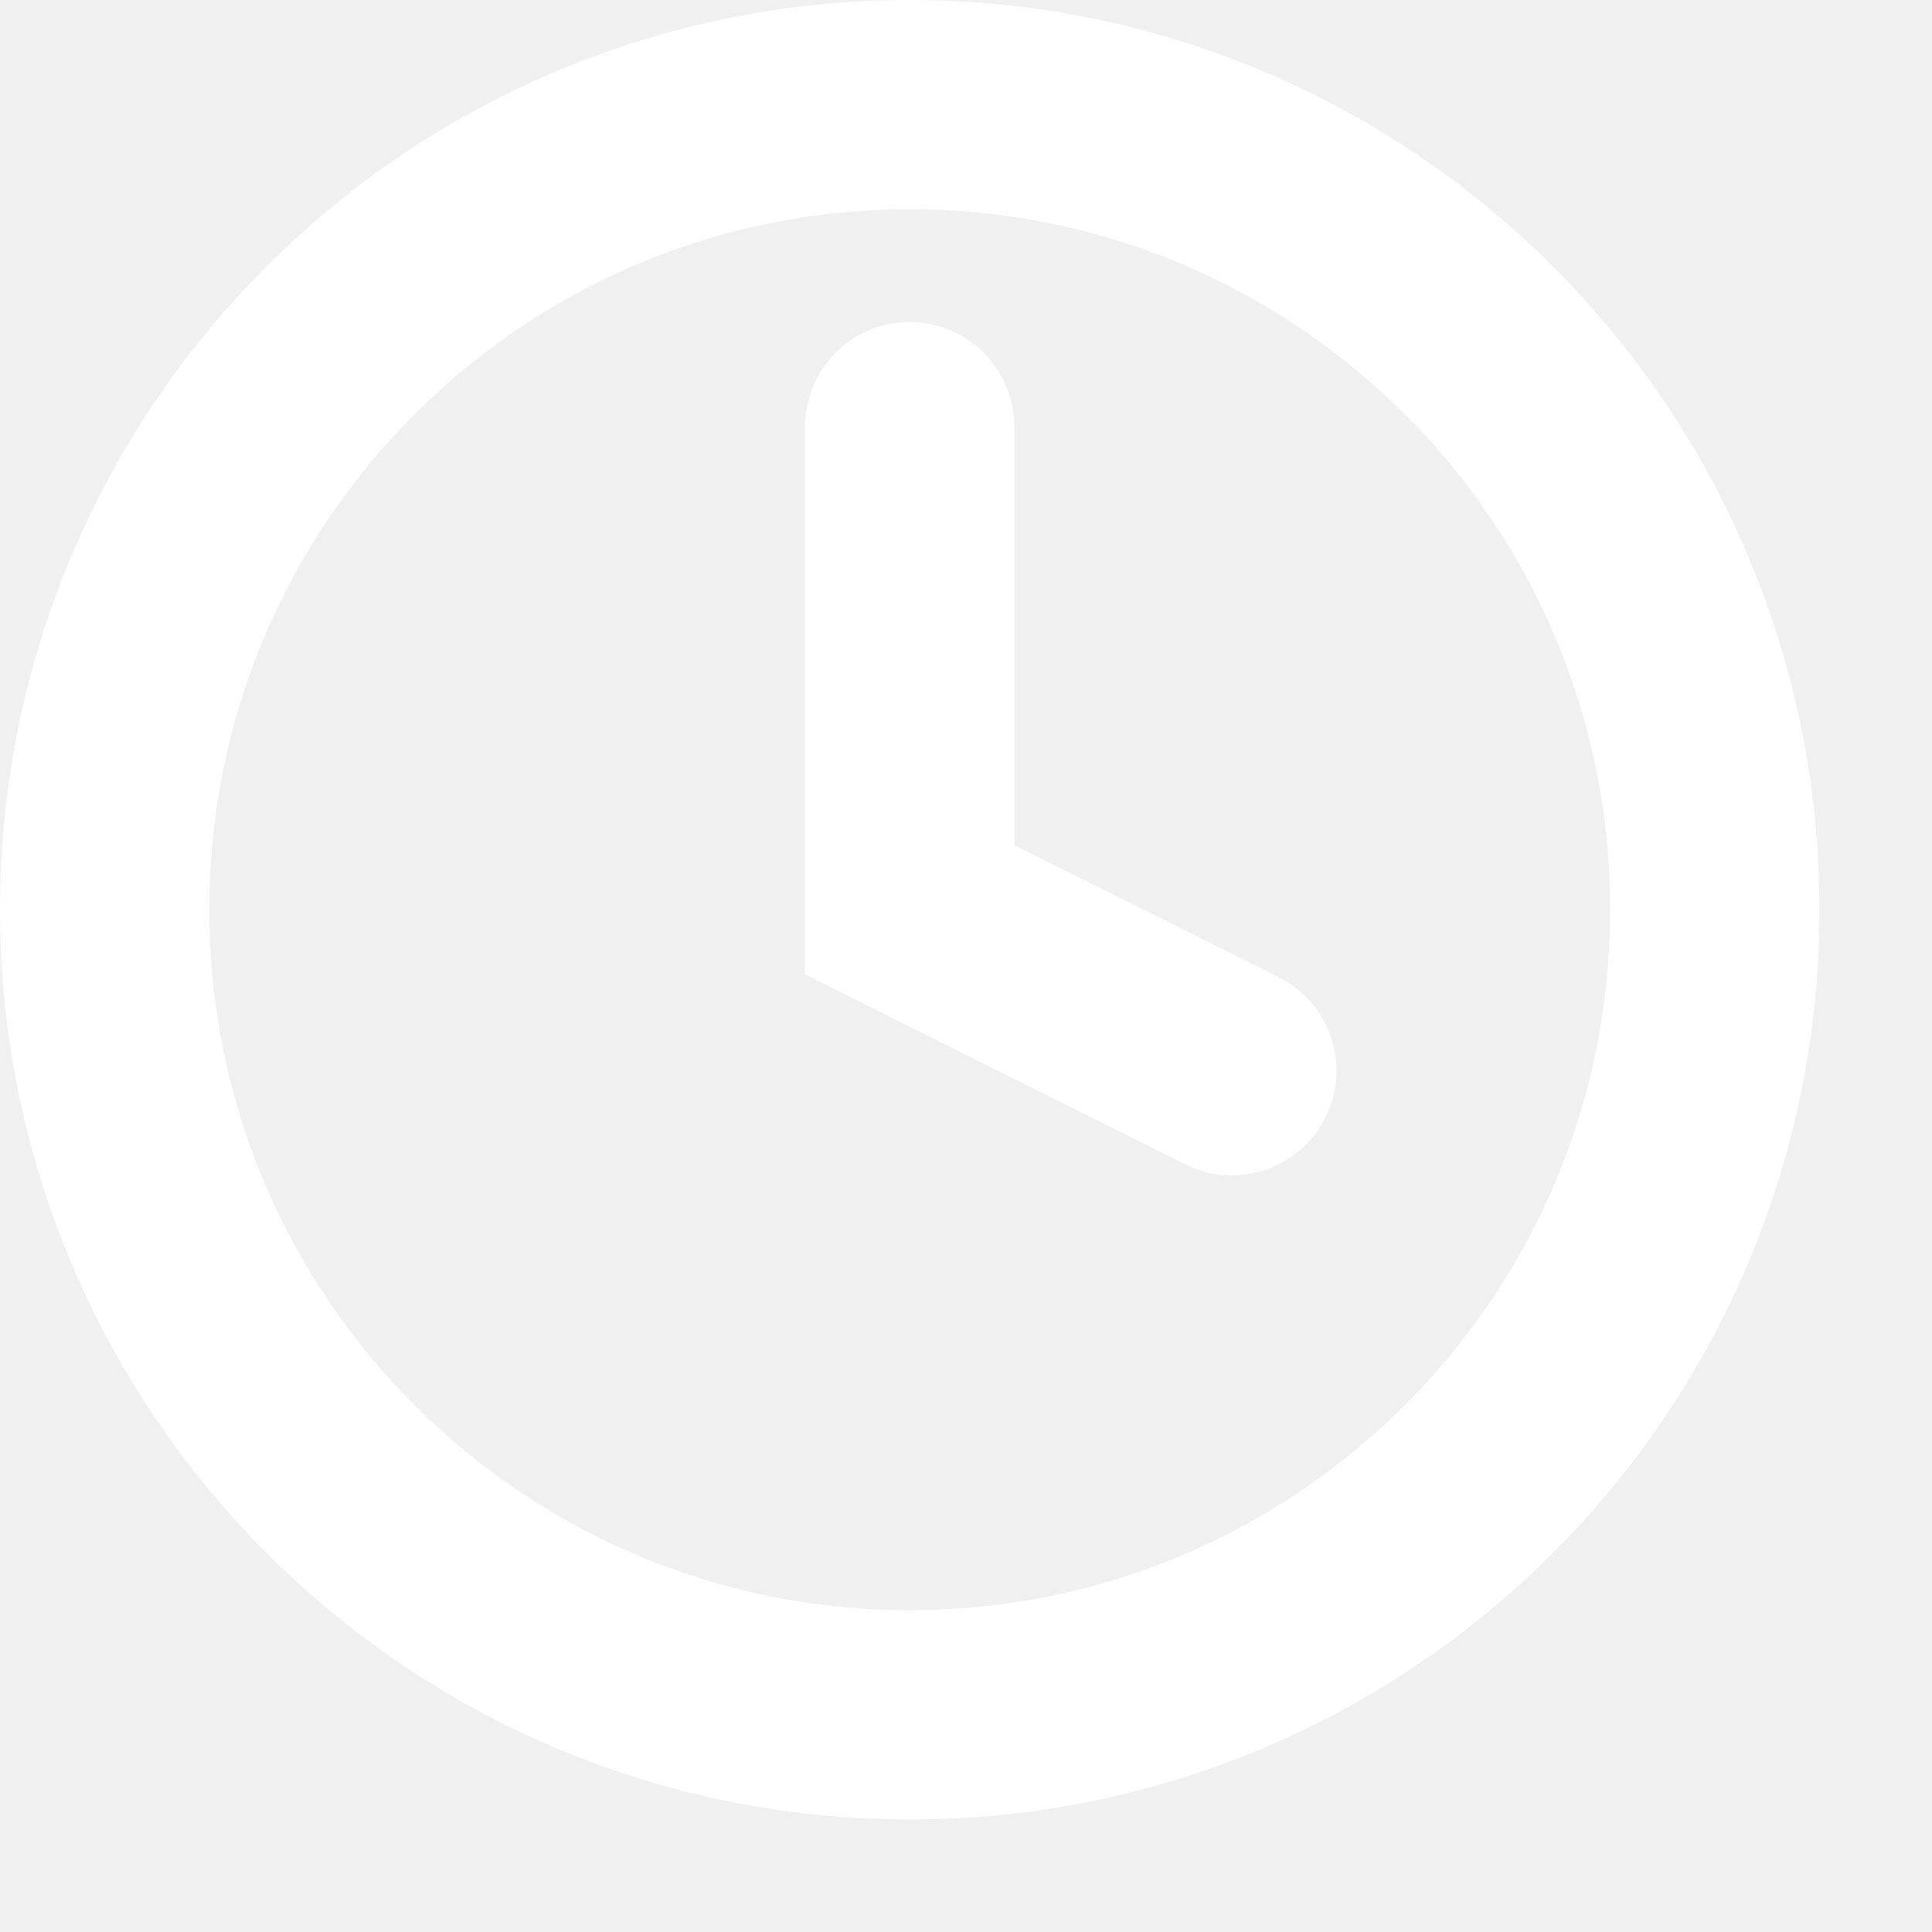
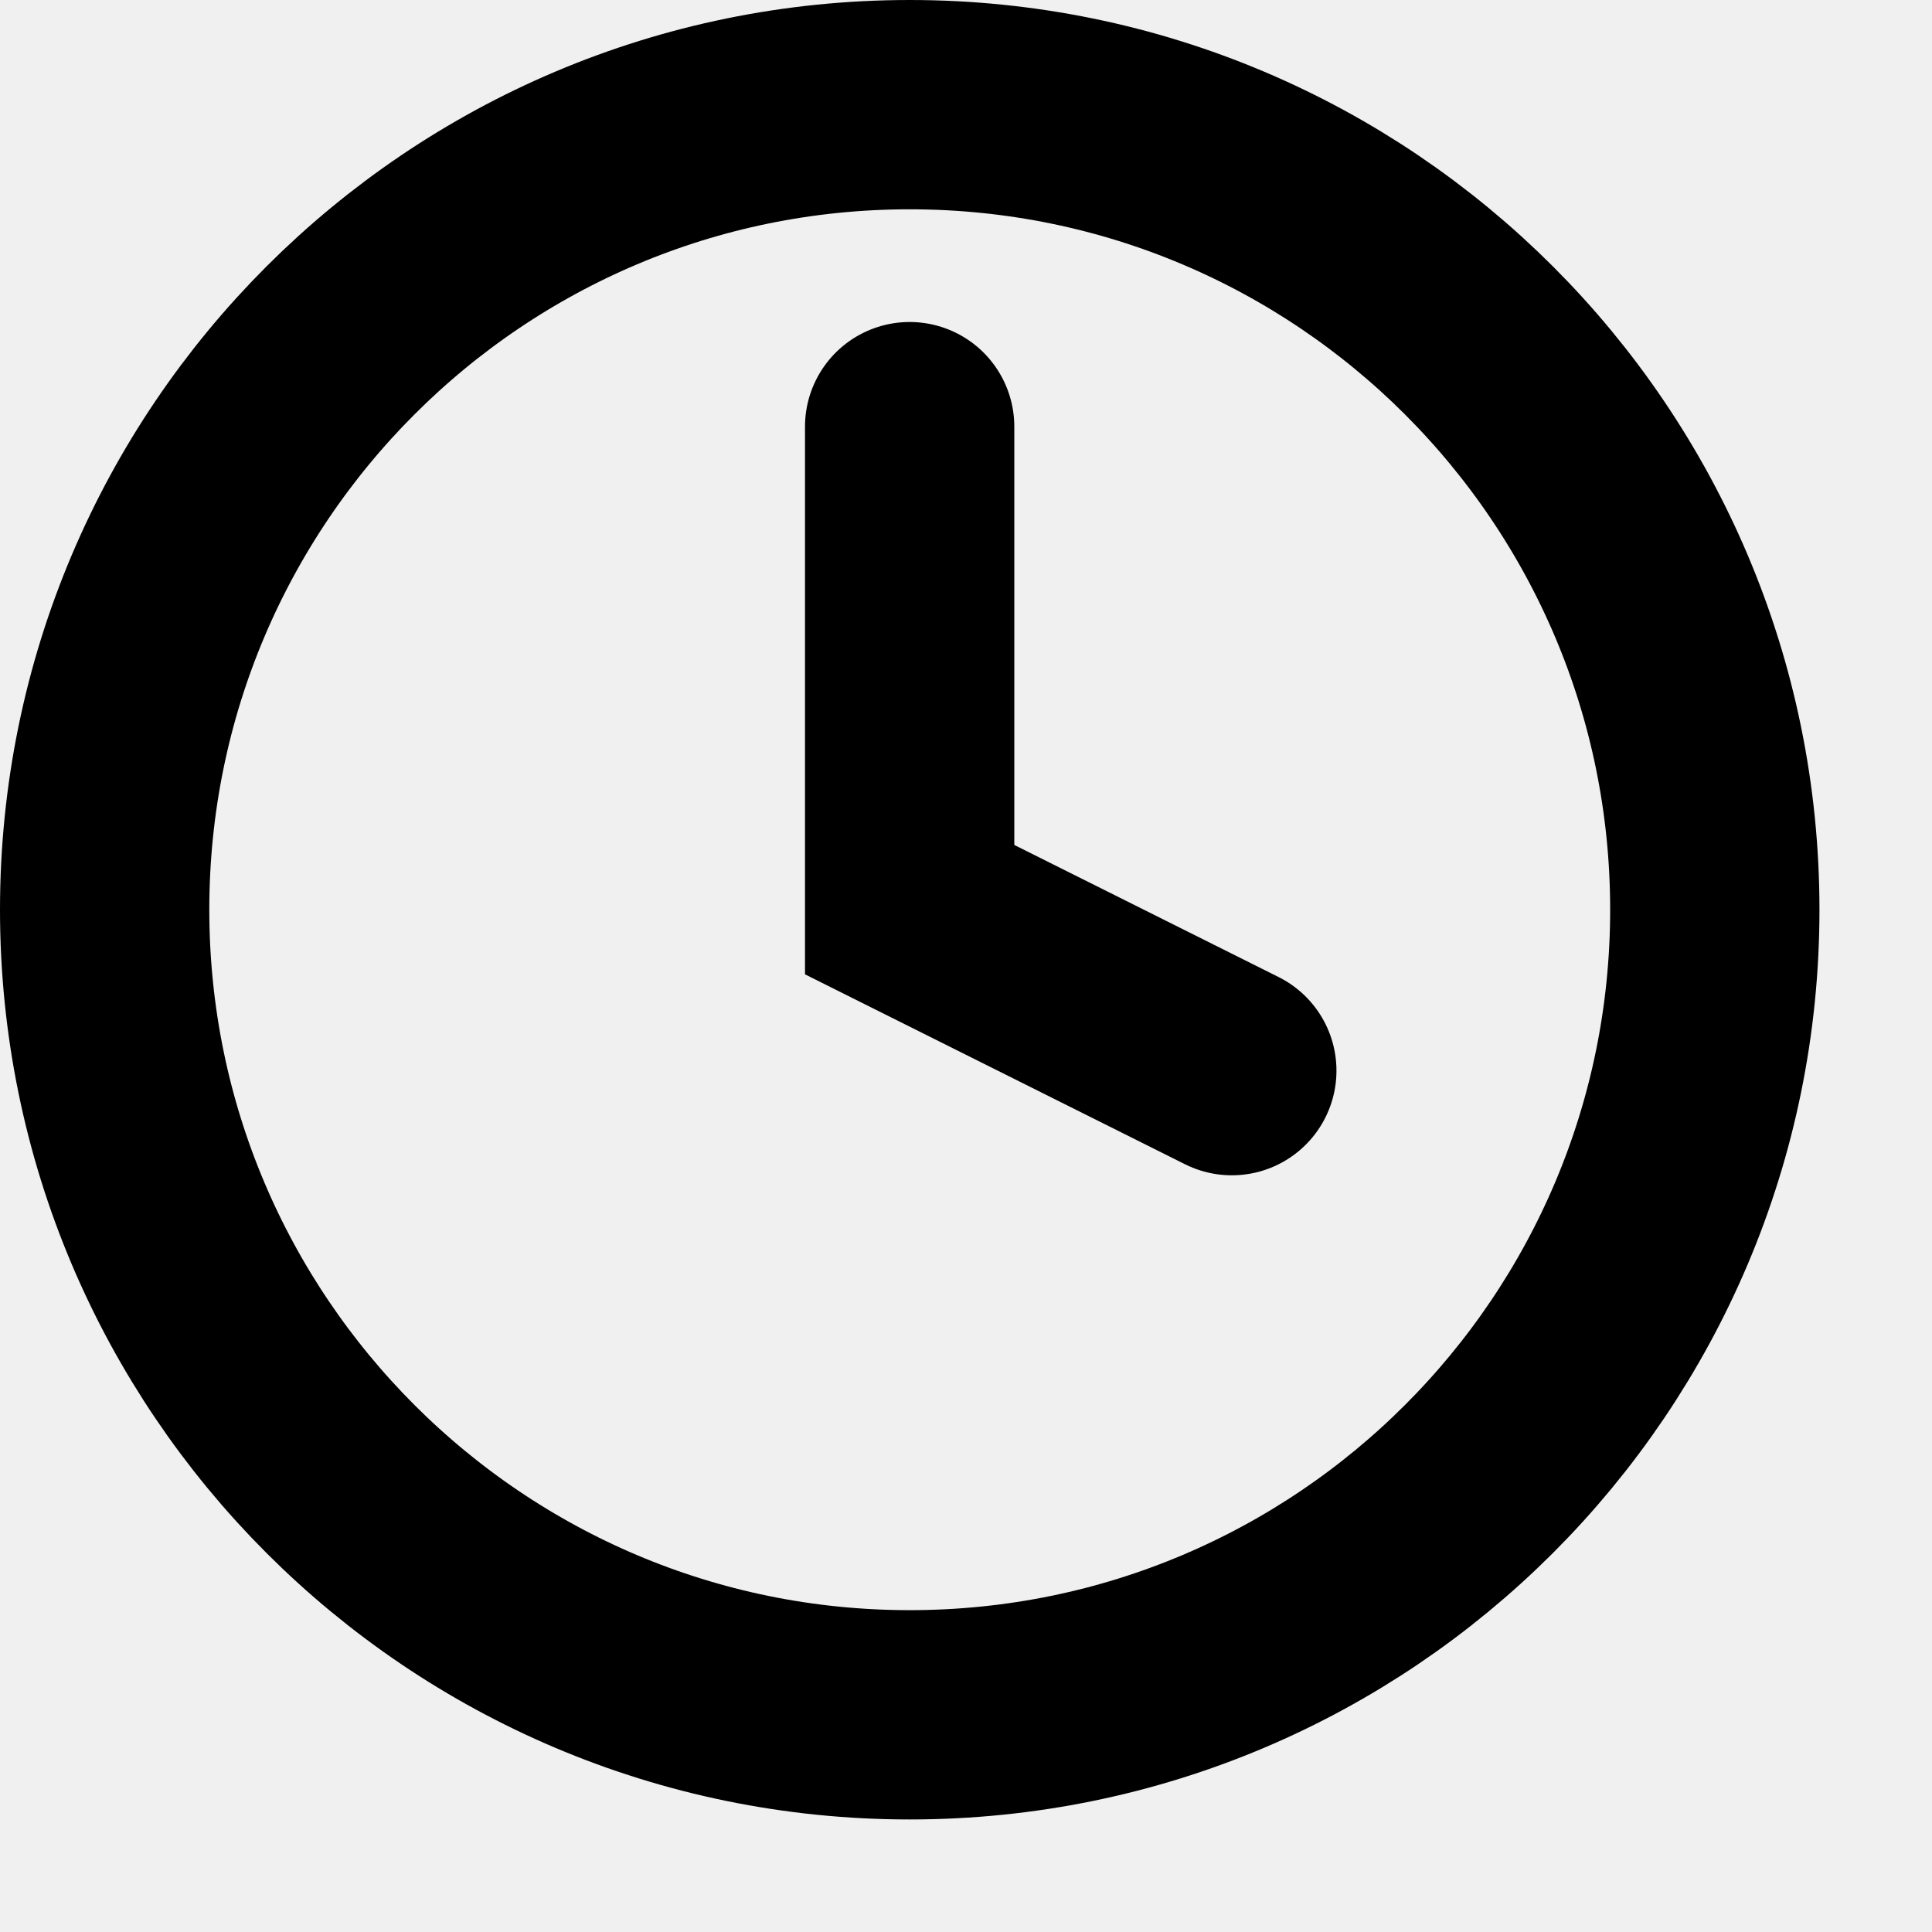
<svg xmlns="http://www.w3.org/2000/svg" width="12" height="12" viewBox="0 0 12 12" fill="none">
-   <path d="M5.65 2.65V5.65L7.651 6.65M10.651 5.65C10.651 8.412 8.412 10.651 5.65 10.651C2.889 10.651 0.65 8.412 0.65 5.65C0.65 2.889 2.889 0.65 5.65 0.65C8.412 0.65 10.651 2.889 10.651 5.65Z" stroke="white" stroke-width="1.3" stroke-linecap="round" />
+   <path d="M5.65 2.65V5.65L7.651 6.65M10.651 5.65C10.651 8.412 8.412 10.651 5.65 10.651C2.889 10.651 0.65 8.412 0.65 5.65C0.65 2.889 2.889 0.65 5.65 0.65C8.412 0.65 10.651 2.889 10.651 5.65Z" stroke="currentColor" stroke-width="1.3" stroke-linecap="round" />
</svg>
